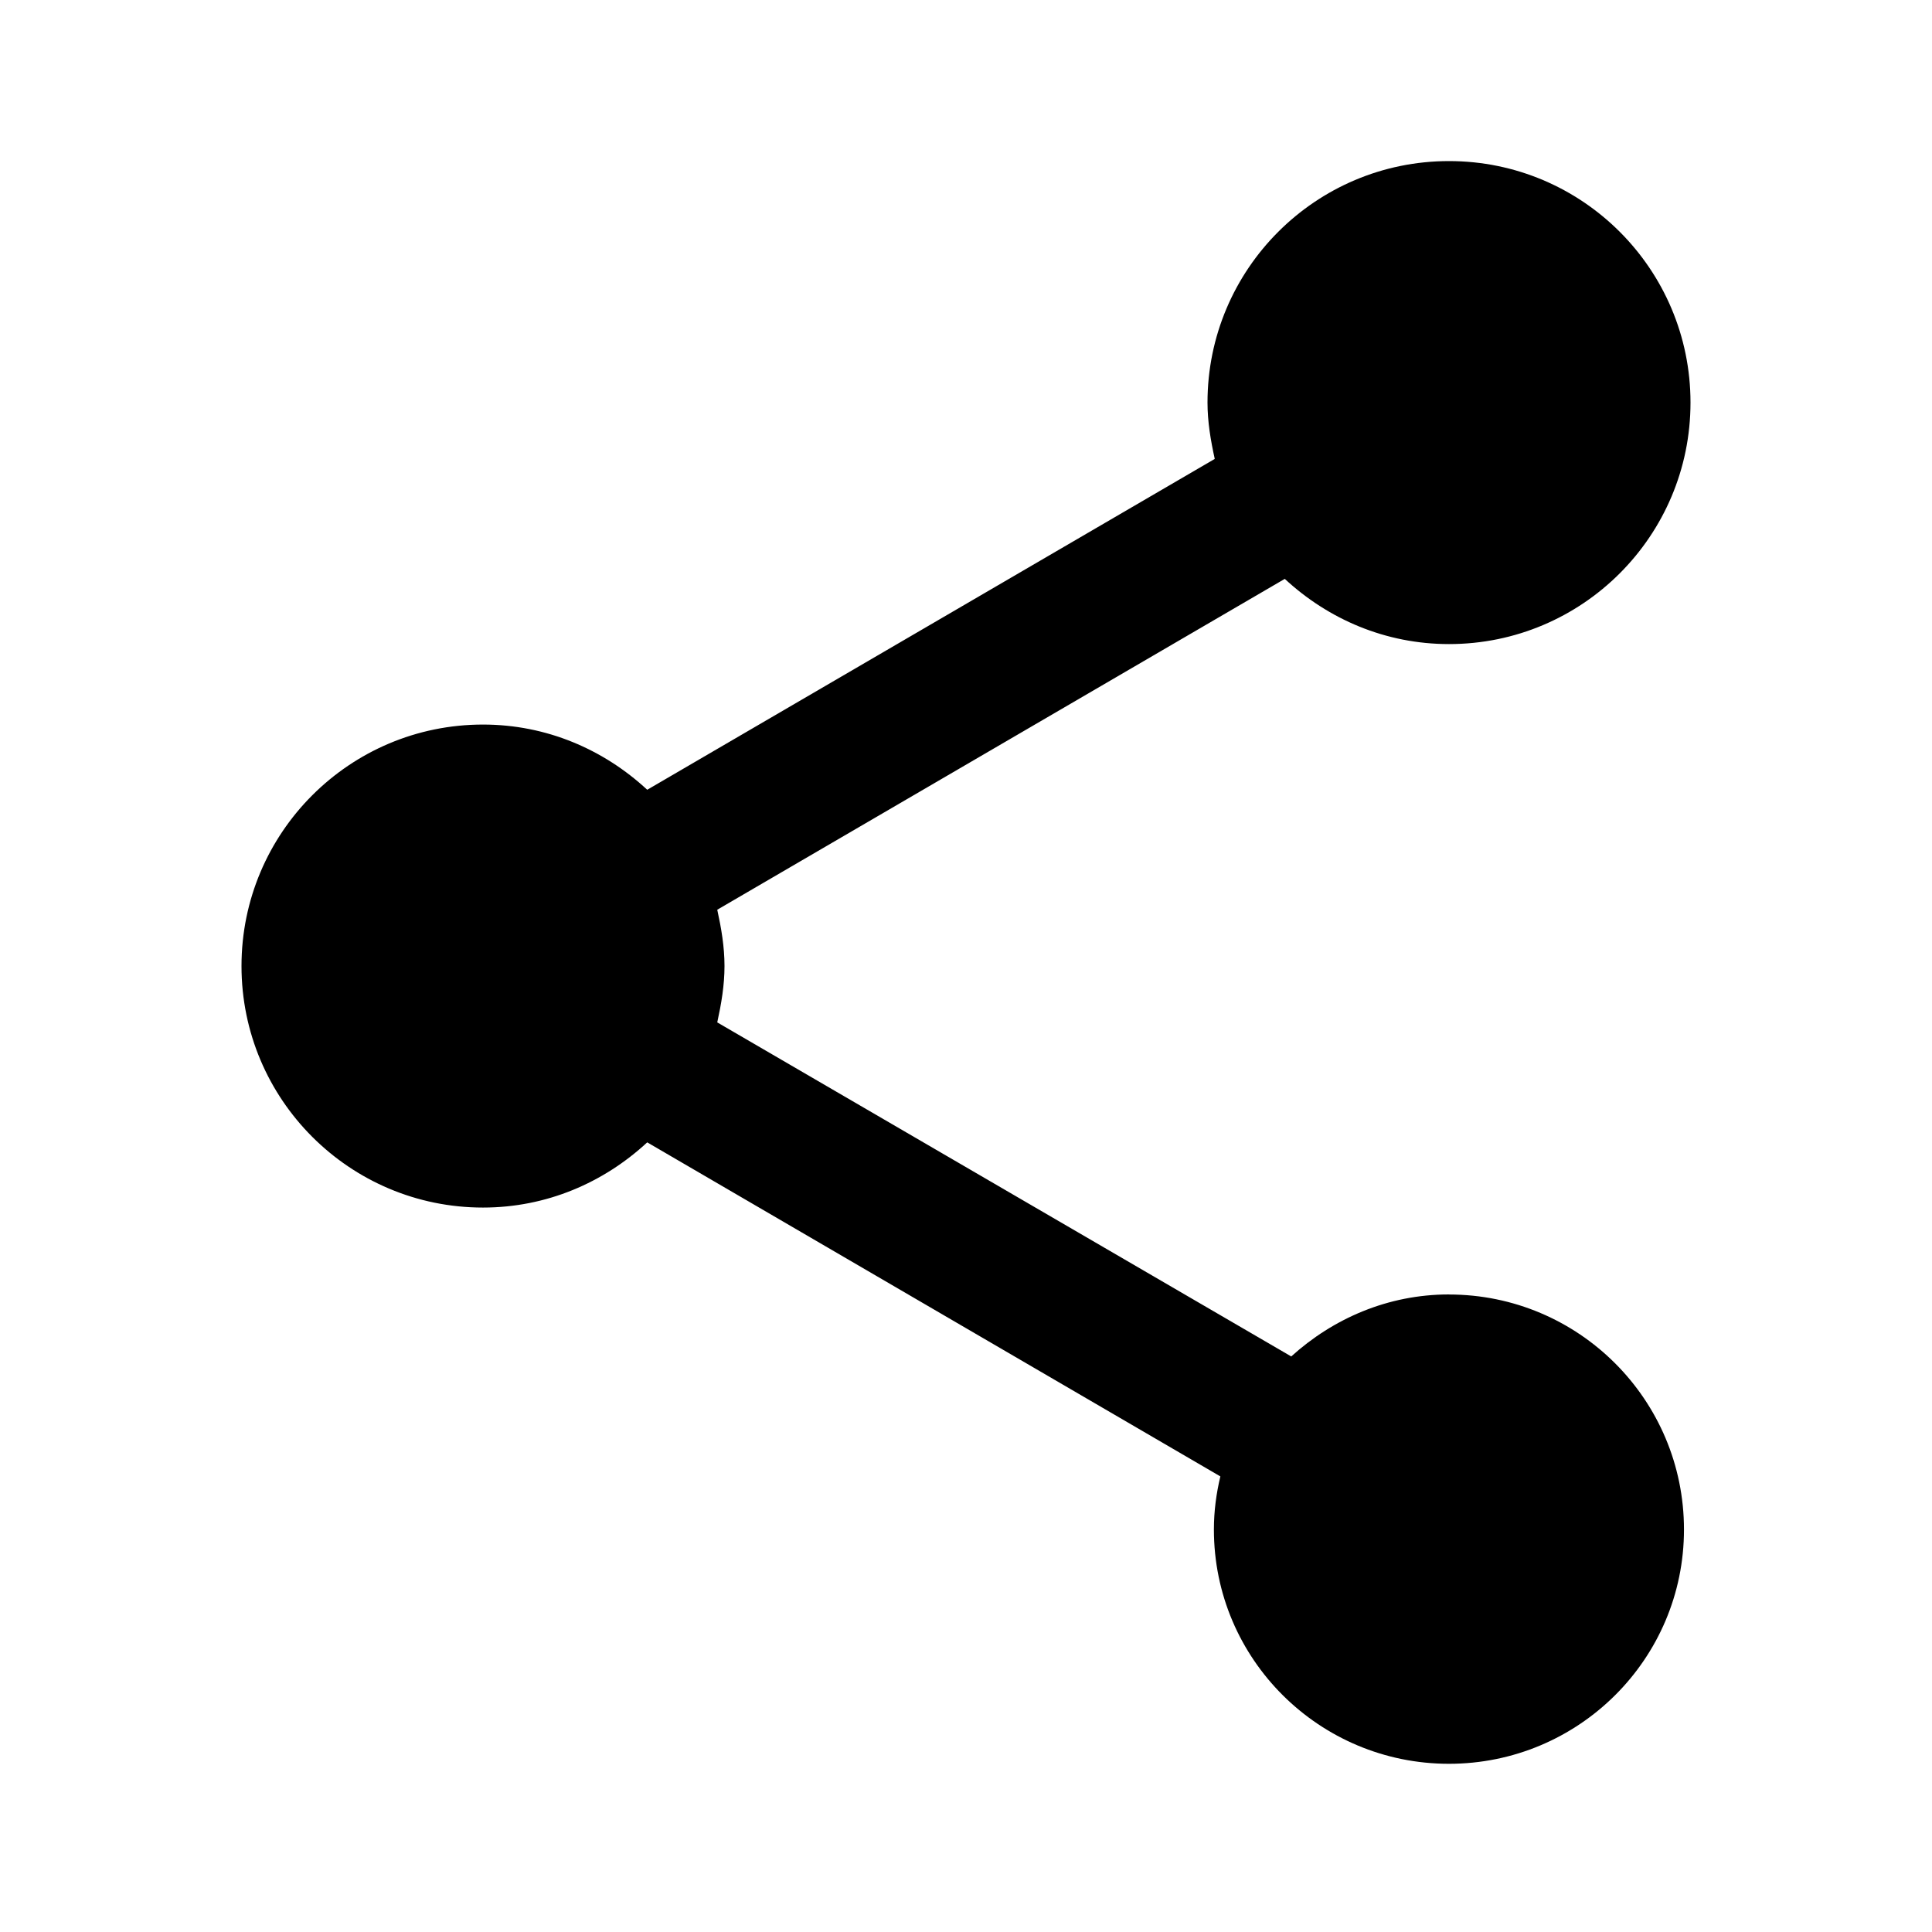
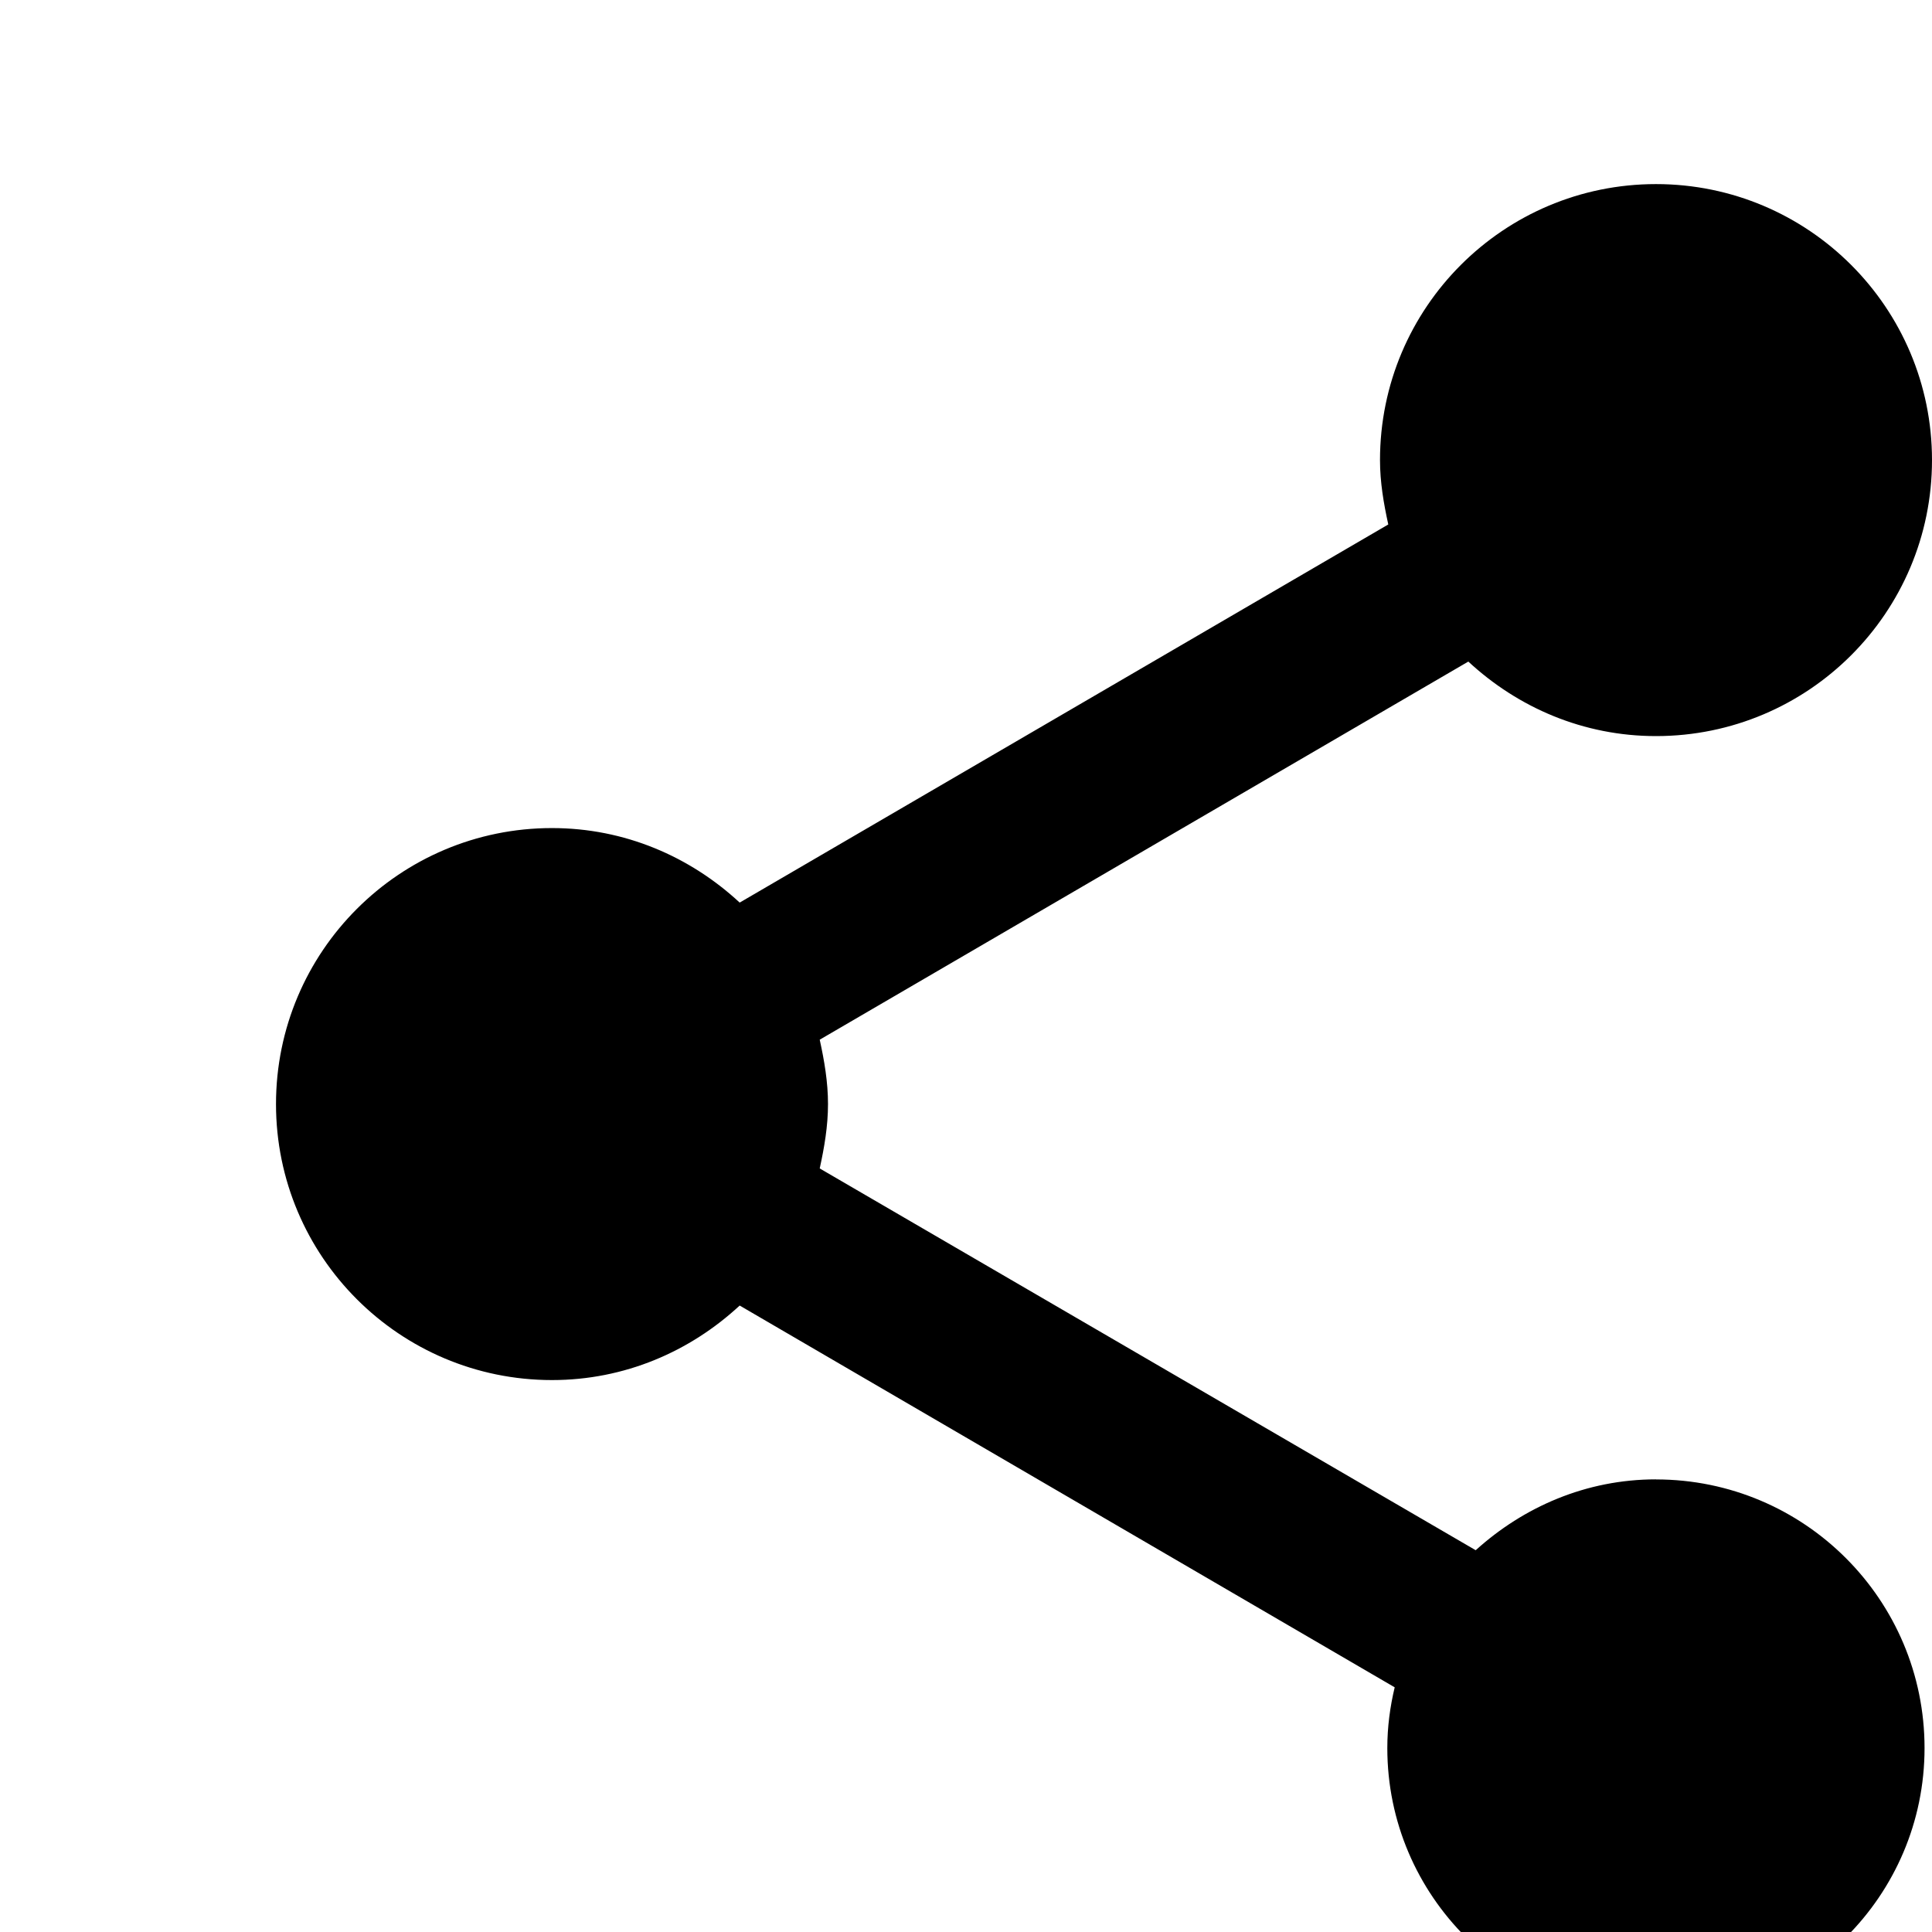
- <svg xmlns="http://www.w3.org/2000/svg" height="18px" viewBox="0 0 32 32" width="18px" fill="#000000">
+ <svg xmlns="http://www.w3.org/2000/svg" height="18px" viewBox="0 0 28 28" width="18px" fill="#000000">
  <path d="M24 21.44c-1.013 0-1.92 0.4-2.613 1.027l-9.507-5.533c0.067-0.307 0.12-0.613 0.12-0.933s-0.053-0.627-0.12-0.933l9.4-5.48c0.72 0.667 1.667 1.080 2.72 1.080 2.209 0 4-1.791 4-4v0c0-2.209-1.791-4-4-4v0c-2.209 0-4 1.791-4 4v0c0 0.32 0.053 0.627 0.12 0.933l-9.4 5.48c-0.72-0.667-1.667-1.080-2.72-1.080-2.209 0-4 1.791-4 4v0c0 2.209 1.791 4 4 4v0c1.053 0 2-0.413 2.72-1.080l9.493 5.533c-0.067 0.28-0.107 0.573-0.107 0.88 0 2.147 1.747 3.88 3.893 3.88s3.893-1.733 3.893-3.88c0-2.15-1.743-3.893-3.893-3.893v0z" />
</svg>
